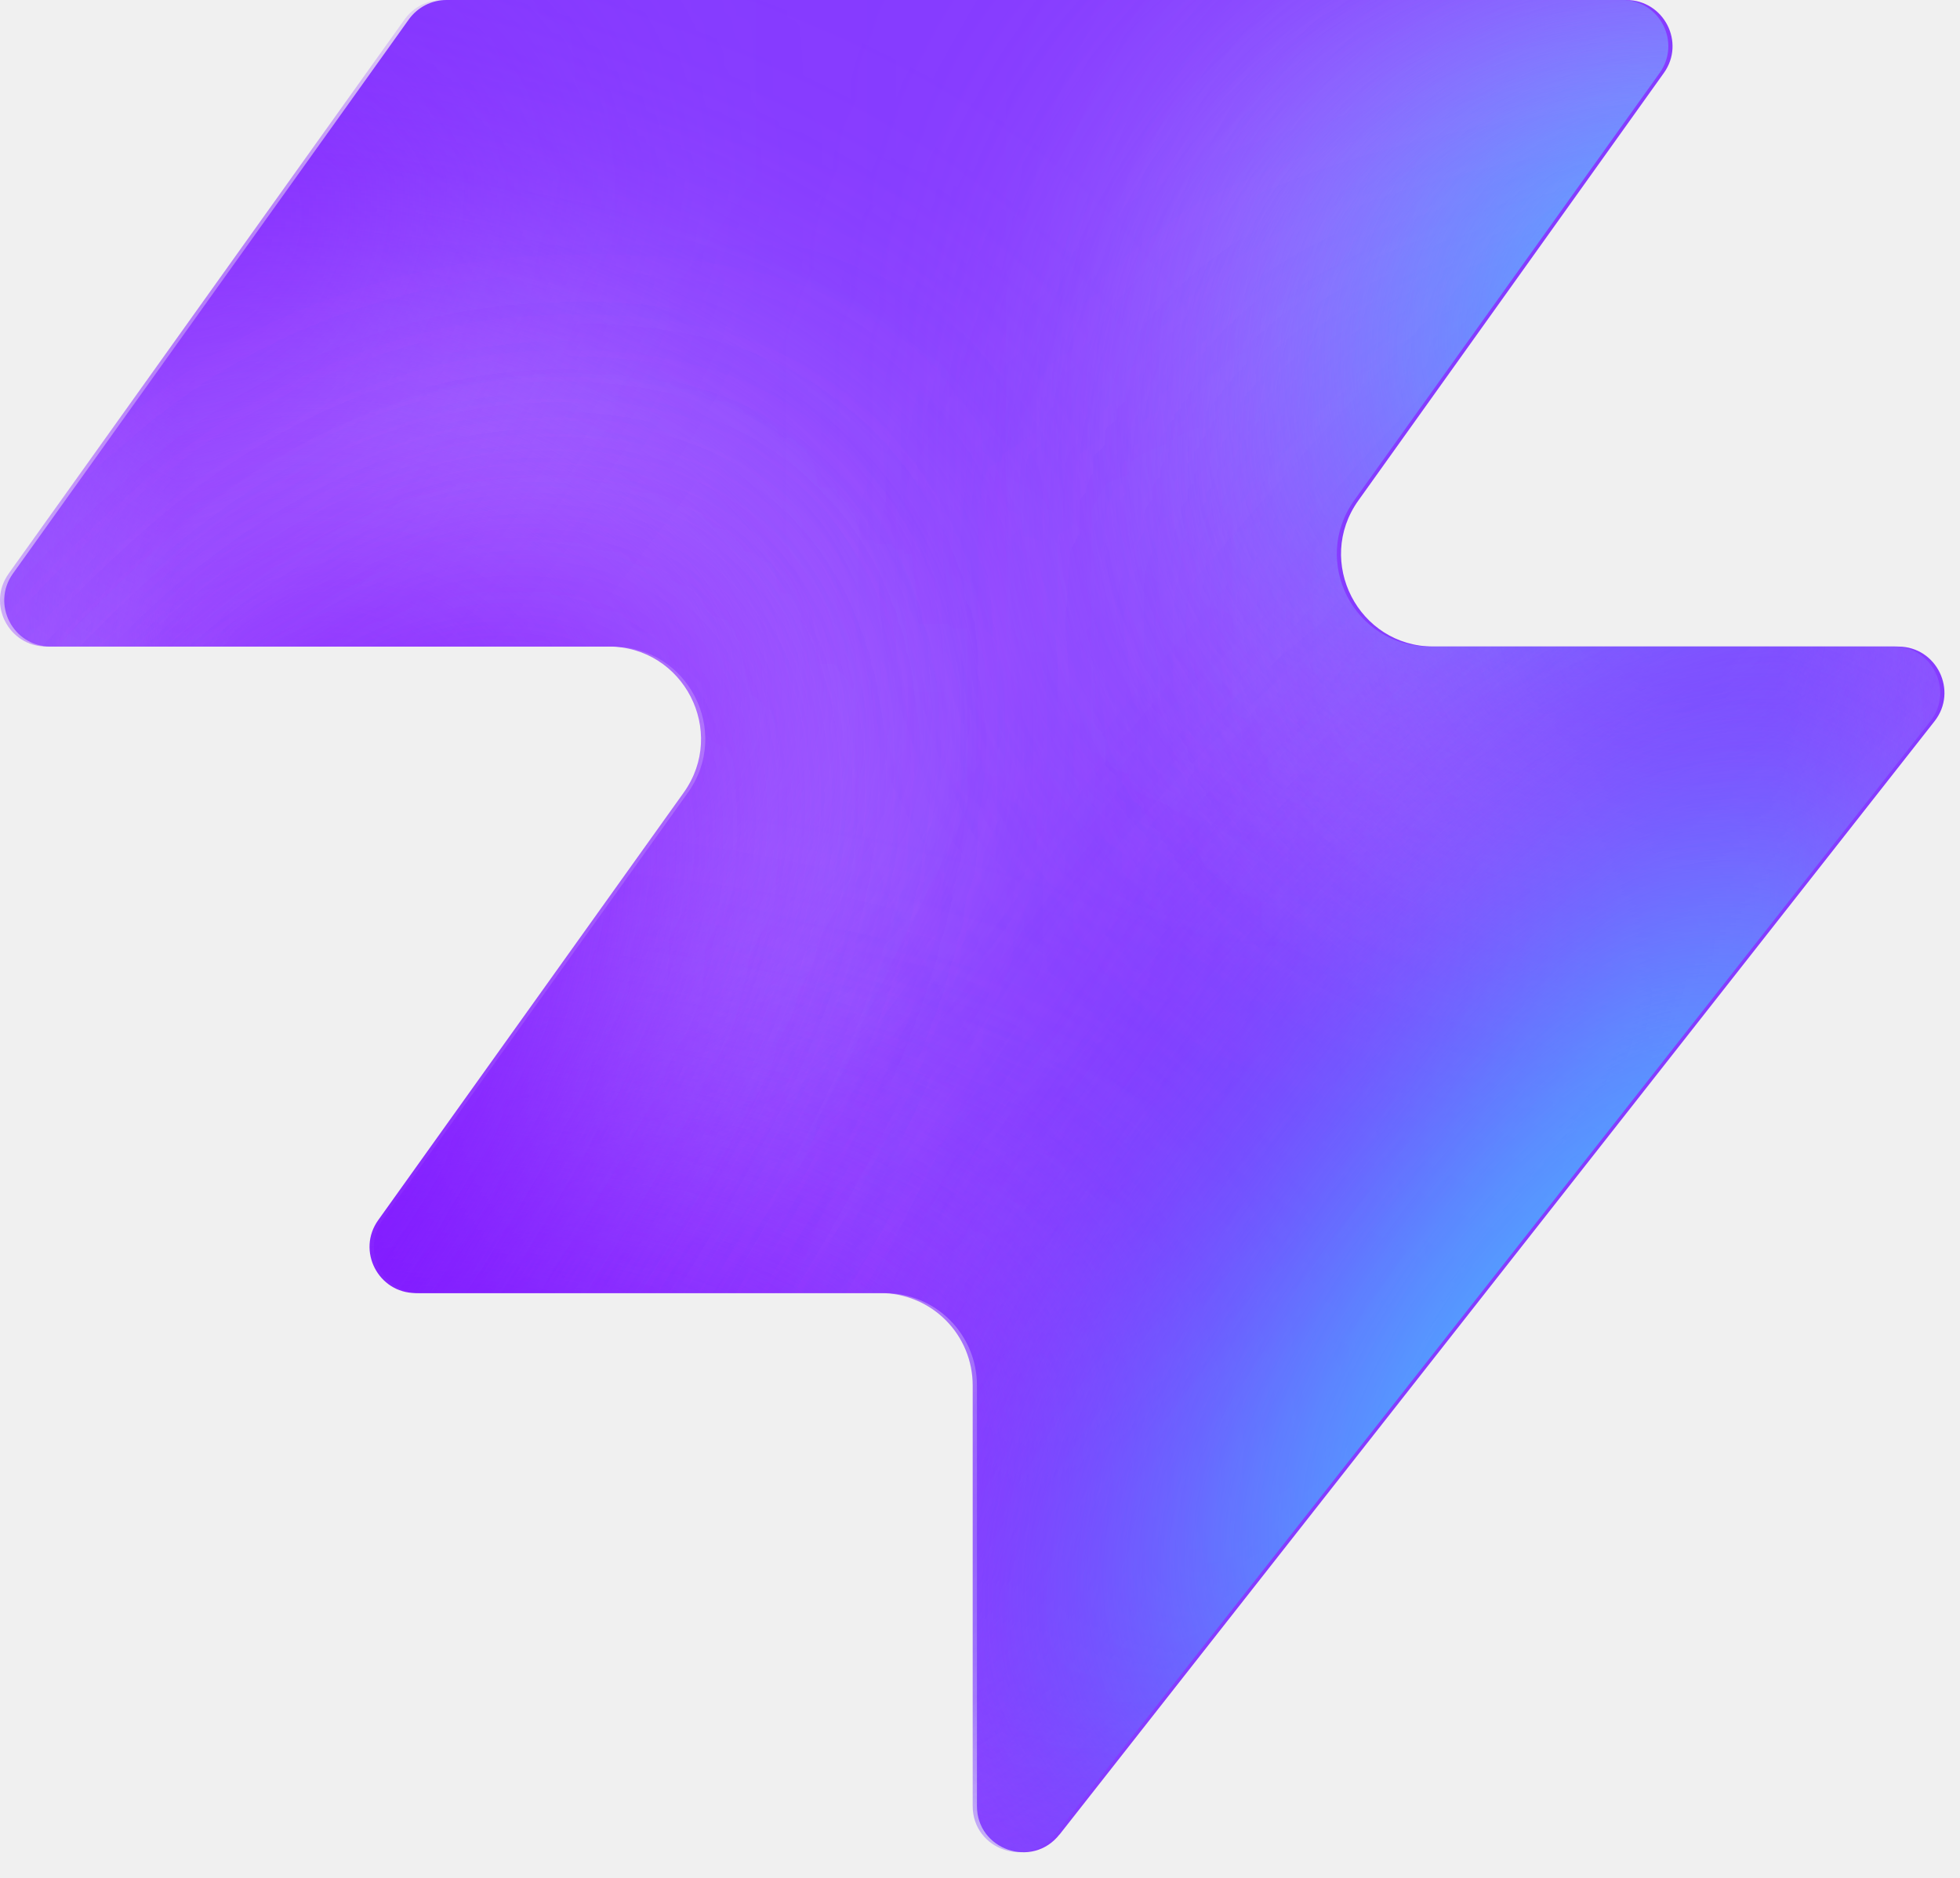
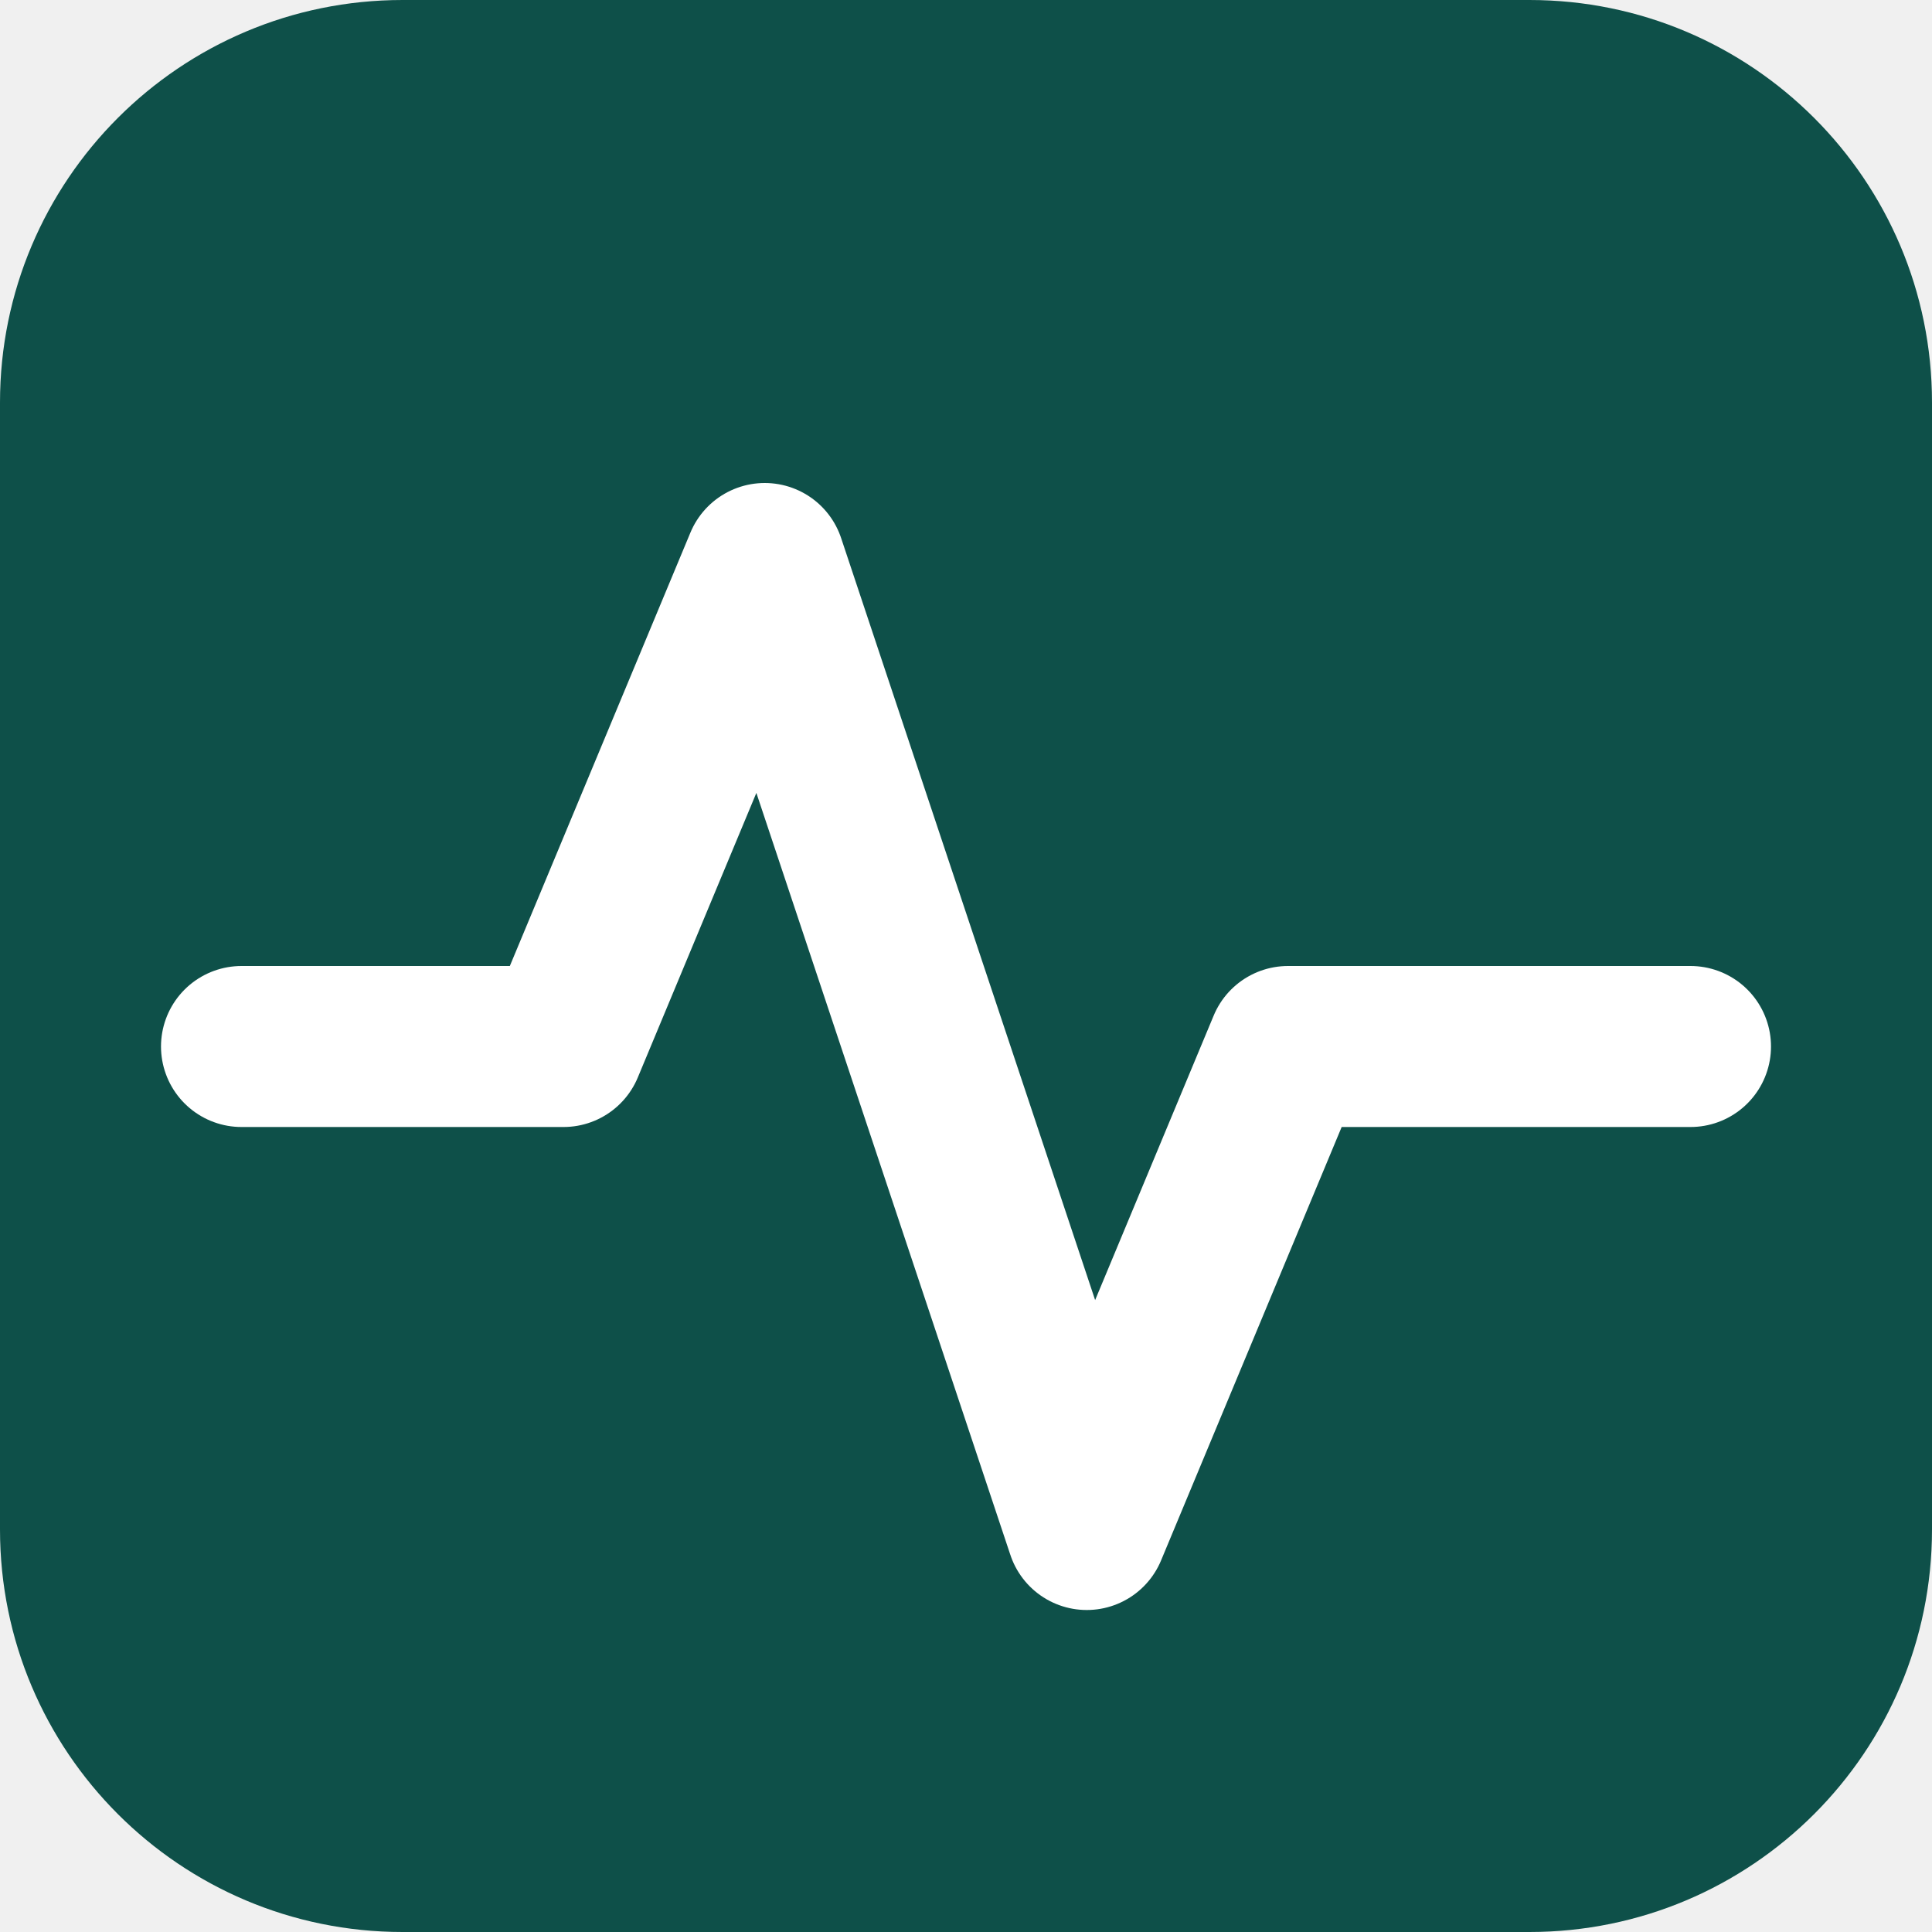
- <svg xmlns="http://www.w3.org/2000/svg" width="48" height="46" fill="none" viewBox="0 0 48 46">
-   <path fill="#863bff" d="M25.946 44.938c-.664.845-2.021.375-2.021-.698V33.937a2.26 2.26 0 0 0-2.262-2.262H10.287c-.92 0-1.456-1.04-.92-1.788l7.48-10.471c1.07-1.497 0-3.578-1.842-3.578H1.237c-.92 0-1.456-1.04-.92-1.788L10.013.474c.214-.297.556-.474.92-.474h28.894c.92 0 1.456 1.04.92 1.788l-7.48 10.471c-1.07 1.498 0 3.579 1.842 3.579h11.377c.943 0 1.473 1.088.89 1.83L25.947 44.94z" style="fill:#863bff;fill:color(display-p3 .525 .23 1);fill-opacity:1" />
-   <mask id="a" width="48" height="46" x="0" y="0" maskUnits="userSpaceOnUse" style="mask-type:alpha">
-     <path fill="#000" d="M25.842 44.938c-.664.844-2.021.375-2.021-.698V33.937a2.26 2.26 0 0 0-2.262-2.262H10.183c-.92 0-1.456-1.04-.92-1.788l7.48-10.471c1.07-1.498 0-3.579-1.842-3.579H1.133c-.92 0-1.456-1.04-.92-1.787L9.91.473c.214-.297.556-.474.92-.474h28.894c.92 0 1.456 1.04.92 1.788l-7.48 10.471c-1.07 1.498 0 3.578 1.842 3.578h11.377c.943 0 1.473 1.088.89 1.832L25.843 44.94z" style="fill:#000;fill-opacity:1" />
-   </mask>
-   <g mask="url(#a)">
-     <g filter="url(#b)">
-       <ellipse cx="5.508" cy="14.704" fill="#ede6ff" rx="5.508" ry="14.704" style="fill:#ede6ff;fill:color(display-p3 .927 .903 1);fill-opacity:1" transform="matrix(.00324 1 1 -.00324 -4.47 31.516)" />
-     </g>
-     <g filter="url(#c)">
-       <ellipse cx="10.399" cy="29.851" fill="#ede6ff" rx="10.399" ry="29.851" style="fill:#ede6ff;fill:color(display-p3 .927 .903 1);fill-opacity:1" transform="matrix(.00324 1 1 -.00324 -39.328 7.883)" />
-     </g>
-     <g filter="url(#d)">
-       <ellipse cx="5.508" cy="30.487" fill="#7e14ff" rx="5.508" ry="30.487" style="fill:#7e14ff;fill:color(display-p3 .492 .077 1);fill-opacity:1" transform="rotate(89.814 -25.913 -14.639)scale(1 -1)" />
-     </g>
-     <g filter="url(#e)">
-       <ellipse cx="5.508" cy="30.599" fill="#7e14ff" rx="5.508" ry="30.599" style="fill:#7e14ff;fill:color(display-p3 .492 .077 1);fill-opacity:1" transform="rotate(89.814 -32.644 -3.334)scale(1 -1)" />
-     </g>
-     <g filter="url(#f)">
-       <ellipse cx="5.508" cy="30.599" fill="#7e14ff" rx="5.508" ry="30.599" style="fill:#7e14ff;fill:color(display-p3 .492 .077 1);fill-opacity:1" transform="matrix(.00324 1 1 -.00324 -34.34 30.47)" />
-     </g>
-     <g filter="url(#g)">
-       <ellipse cx="14.072" cy="22.078" fill="#ede6ff" rx="14.072" ry="22.078" style="fill:#ede6ff;fill:color(display-p3 .927 .903 1);fill-opacity:1" transform="rotate(93.35 24.506 48.493)scale(-1 1)" />
-     </g>
-     <g filter="url(#h)">
-       <ellipse cx="3.47" cy="21.501" fill="#7e14ff" rx="3.47" ry="21.501" style="fill:#7e14ff;fill:color(display-p3 .492 .077 1);fill-opacity:1" transform="rotate(89.009 28.708 47.59)scale(-1 1)" />
-     </g>
-     <g filter="url(#i)">
-       <ellipse cx="3.47" cy="21.501" fill="#7e14ff" rx="3.47" ry="21.501" style="fill:#7e14ff;fill:color(display-p3 .492 .077 1);fill-opacity:1" transform="rotate(89.009 28.708 47.59)scale(-1 1)" />
-     </g>
-     <g filter="url(#j)">
-       <ellipse cx=".387" cy="8.972" fill="#7e14ff" rx="4.407" ry="29.108" style="fill:#7e14ff;fill:color(display-p3 .492 .077 1);fill-opacity:1" transform="rotate(39.51 .387 8.972)" />
-     </g>
-     <g filter="url(#k)">
-       <ellipse cx="47.523" cy="-6.092" fill="#7e14ff" rx="4.407" ry="29.108" style="fill:#7e14ff;fill:color(display-p3 .492 .077 1);fill-opacity:1" transform="rotate(37.892 47.523 -6.092)" />
-     </g>
-     <g filter="url(#l)">
-       <ellipse cx="41.412" cy="6.333" fill="#47bfff" rx="5.971" ry="9.665" style="fill:#47bfff;fill:color(display-p3 .28 .748 1);fill-opacity:1" transform="rotate(37.892 41.412 6.333)" />
-     </g>
-     <g filter="url(#m)">
-       <ellipse cx="-1.879" cy="38.332" fill="#7e14ff" rx="4.407" ry="29.108" style="fill:#7e14ff;fill:color(display-p3 .492 .077 1);fill-opacity:1" transform="rotate(37.892 -1.88 38.332)" />
-     </g>
-     <g filter="url(#n)">
-       <ellipse cx="-1.879" cy="38.332" fill="#7e14ff" rx="4.407" ry="29.108" style="fill:#7e14ff;fill:color(display-p3 .492 .077 1);fill-opacity:1" transform="rotate(37.892 -1.88 38.332)" />
-     </g>
-     <g filter="url(#o)">
-       <ellipse cx="35.651" cy="29.907" fill="#7e14ff" rx="4.407" ry="29.108" style="fill:#7e14ff;fill:color(display-p3 .492 .077 1);fill-opacity:1" transform="rotate(37.892 35.651 29.907)" />
-     </g>
-     <g filter="url(#p)">
-       <ellipse cx="38.418" cy="32.4" fill="#47bfff" rx="5.971" ry="15.297" style="fill:#47bfff;fill:color(display-p3 .28 .748 1);fill-opacity:1" transform="rotate(37.892 38.418 32.4)" />
-     </g>
-   </g>
-   <defs>
-     <filter id="b" width="60.045" height="41.654" x="-19.77" y="16.149" color-interpolation-filters="sRGB" filterUnits="userSpaceOnUse">
-       <feFlood flood-opacity="0" result="BackgroundImageFix" />
-       <feBlend in="SourceGraphic" in2="BackgroundImageFix" result="shape" />
-       <feGaussianBlur result="effect1_foregroundBlur_2002_17158" stdDeviation="7.659" />
-     </filter>
-     <filter id="c" width="90.34" height="51.437" x="-54.613" y="-7.533" color-interpolation-filters="sRGB" filterUnits="userSpaceOnUse">
-       <feFlood flood-opacity="0" result="BackgroundImageFix" />
-       <feBlend in="SourceGraphic" in2="BackgroundImageFix" result="shape" />
-       <feGaussianBlur result="effect1_foregroundBlur_2002_17158" stdDeviation="7.659" />
-     </filter>
-     <filter id="d" width="79.355" height="29.4" x="-49.64" y="2.03" color-interpolation-filters="sRGB" filterUnits="userSpaceOnUse">
-       <feFlood flood-opacity="0" result="BackgroundImageFix" />
-       <feBlend in="SourceGraphic" in2="BackgroundImageFix" result="shape" />
-       <feGaussianBlur result="effect1_foregroundBlur_2002_17158" stdDeviation="4.596" />
-     </filter>
-     <filter id="e" width="79.579" height="29.4" x="-45.045" y="20.029" color-interpolation-filters="sRGB" filterUnits="userSpaceOnUse">
-       <feFlood flood-opacity="0" result="BackgroundImageFix" />
-       <feBlend in="SourceGraphic" in2="BackgroundImageFix" result="shape" />
-       <feGaussianBlur result="effect1_foregroundBlur_2002_17158" stdDeviation="4.596" />
-     </filter>
-     <filter id="f" width="79.579" height="29.4" x="-43.513" y="21.178" color-interpolation-filters="sRGB" filterUnits="userSpaceOnUse">
-       <feFlood flood-opacity="0" result="BackgroundImageFix" />
-       <feBlend in="SourceGraphic" in2="BackgroundImageFix" result="shape" />
-       <feGaussianBlur result="effect1_foregroundBlur_2002_17158" stdDeviation="4.596" />
-     </filter>
-     <filter id="g" width="74.749" height="58.852" x="15.756" y="-17.901" color-interpolation-filters="sRGB" filterUnits="userSpaceOnUse">
-       <feFlood flood-opacity="0" result="BackgroundImageFix" />
-       <feBlend in="SourceGraphic" in2="BackgroundImageFix" result="shape" />
-       <feGaussianBlur result="effect1_foregroundBlur_2002_17158" stdDeviation="7.659" />
-     </filter>
-     <filter id="h" width="61.377" height="25.362" x="23.548" y="2.284" color-interpolation-filters="sRGB" filterUnits="userSpaceOnUse">
-       <feFlood flood-opacity="0" result="BackgroundImageFix" />
-       <feBlend in="SourceGraphic" in2="BackgroundImageFix" result="shape" />
-       <feGaussianBlur result="effect1_foregroundBlur_2002_17158" stdDeviation="4.596" />
-     </filter>
-     <filter id="i" width="61.377" height="25.362" x="23.548" y="2.284" color-interpolation-filters="sRGB" filterUnits="userSpaceOnUse">
-       <feFlood flood-opacity="0" result="BackgroundImageFix" />
-       <feBlend in="SourceGraphic" in2="BackgroundImageFix" result="shape" />
-       <feGaussianBlur result="effect1_foregroundBlur_2002_17158" stdDeviation="4.596" />
-     </filter>
-     <filter id="j" width="56.045" height="63.649" x="-27.636" y="-22.853" color-interpolation-filters="sRGB" filterUnits="userSpaceOnUse">
-       <feFlood flood-opacity="0" result="BackgroundImageFix" />
-       <feBlend in="SourceGraphic" in2="BackgroundImageFix" result="shape" />
-       <feGaussianBlur result="effect1_foregroundBlur_2002_17158" stdDeviation="4.596" />
-     </filter>
-     <filter id="k" width="54.814" height="64.646" x="20.116" y="-38.415" color-interpolation-filters="sRGB" filterUnits="userSpaceOnUse">
-       <feFlood flood-opacity="0" result="BackgroundImageFix" />
-       <feBlend in="SourceGraphic" in2="BackgroundImageFix" result="shape" />
-       <feGaussianBlur result="effect1_foregroundBlur_2002_17158" stdDeviation="4.596" />
-     </filter>
-     <filter id="l" width="33.541" height="35.313" x="24.641" y="-11.323" color-interpolation-filters="sRGB" filterUnits="userSpaceOnUse">
-       <feFlood flood-opacity="0" result="BackgroundImageFix" />
-       <feBlend in="SourceGraphic" in2="BackgroundImageFix" result="shape" />
-       <feGaussianBlur result="effect1_foregroundBlur_2002_17158" stdDeviation="4.596" />
-     </filter>
-     <filter id="m" width="54.814" height="64.646" x="-29.286" y="6.009" color-interpolation-filters="sRGB" filterUnits="userSpaceOnUse">
-       <feFlood flood-opacity="0" result="BackgroundImageFix" />
-       <feBlend in="SourceGraphic" in2="BackgroundImageFix" result="shape" />
-       <feGaussianBlur result="effect1_foregroundBlur_2002_17158" stdDeviation="4.596" />
-     </filter>
-     <filter id="n" width="54.814" height="64.646" x="-29.286" y="6.009" color-interpolation-filters="sRGB" filterUnits="userSpaceOnUse">
-       <feFlood flood-opacity="0" result="BackgroundImageFix" />
-       <feBlend in="SourceGraphic" in2="BackgroundImageFix" result="shape" />
-       <feGaussianBlur result="effect1_foregroundBlur_2002_17158" stdDeviation="4.596" />
-     </filter>
-     <filter id="o" width="54.814" height="64.646" x="8.244" y="-2.416" color-interpolation-filters="sRGB" filterUnits="userSpaceOnUse">
-       <feFlood flood-opacity="0" result="BackgroundImageFix" />
-       <feBlend in="SourceGraphic" in2="BackgroundImageFix" result="shape" />
-       <feGaussianBlur result="effect1_foregroundBlur_2002_17158" stdDeviation="4.596" />
-     </filter>
-     <filter id="p" width="39.409" height="43.623" x="18.713" y="10.588" color-interpolation-filters="sRGB" filterUnits="userSpaceOnUse">
-       <feFlood flood-opacity="0" result="BackgroundImageFix" />
-       <feBlend in="SourceGraphic" in2="BackgroundImageFix" result="shape" />
-       <feGaussianBlur result="effect1_foregroundBlur_2002_17158" stdDeviation="4.596" />
-     </filter>
-   </defs>
+ <svg xmlns="http://www.w3.org/2000/svg" viewBox="0 0 24 24">
+   <rect width="24" height="24" rx="5" fill="#0E5049" />
+   <path d="M3 13h4l2.5-6 4 12 2.5-6h5" fill="none" stroke="#fff" stroke-width="2" stroke-linecap="round" stroke-linejoin="round" />
</svg>
